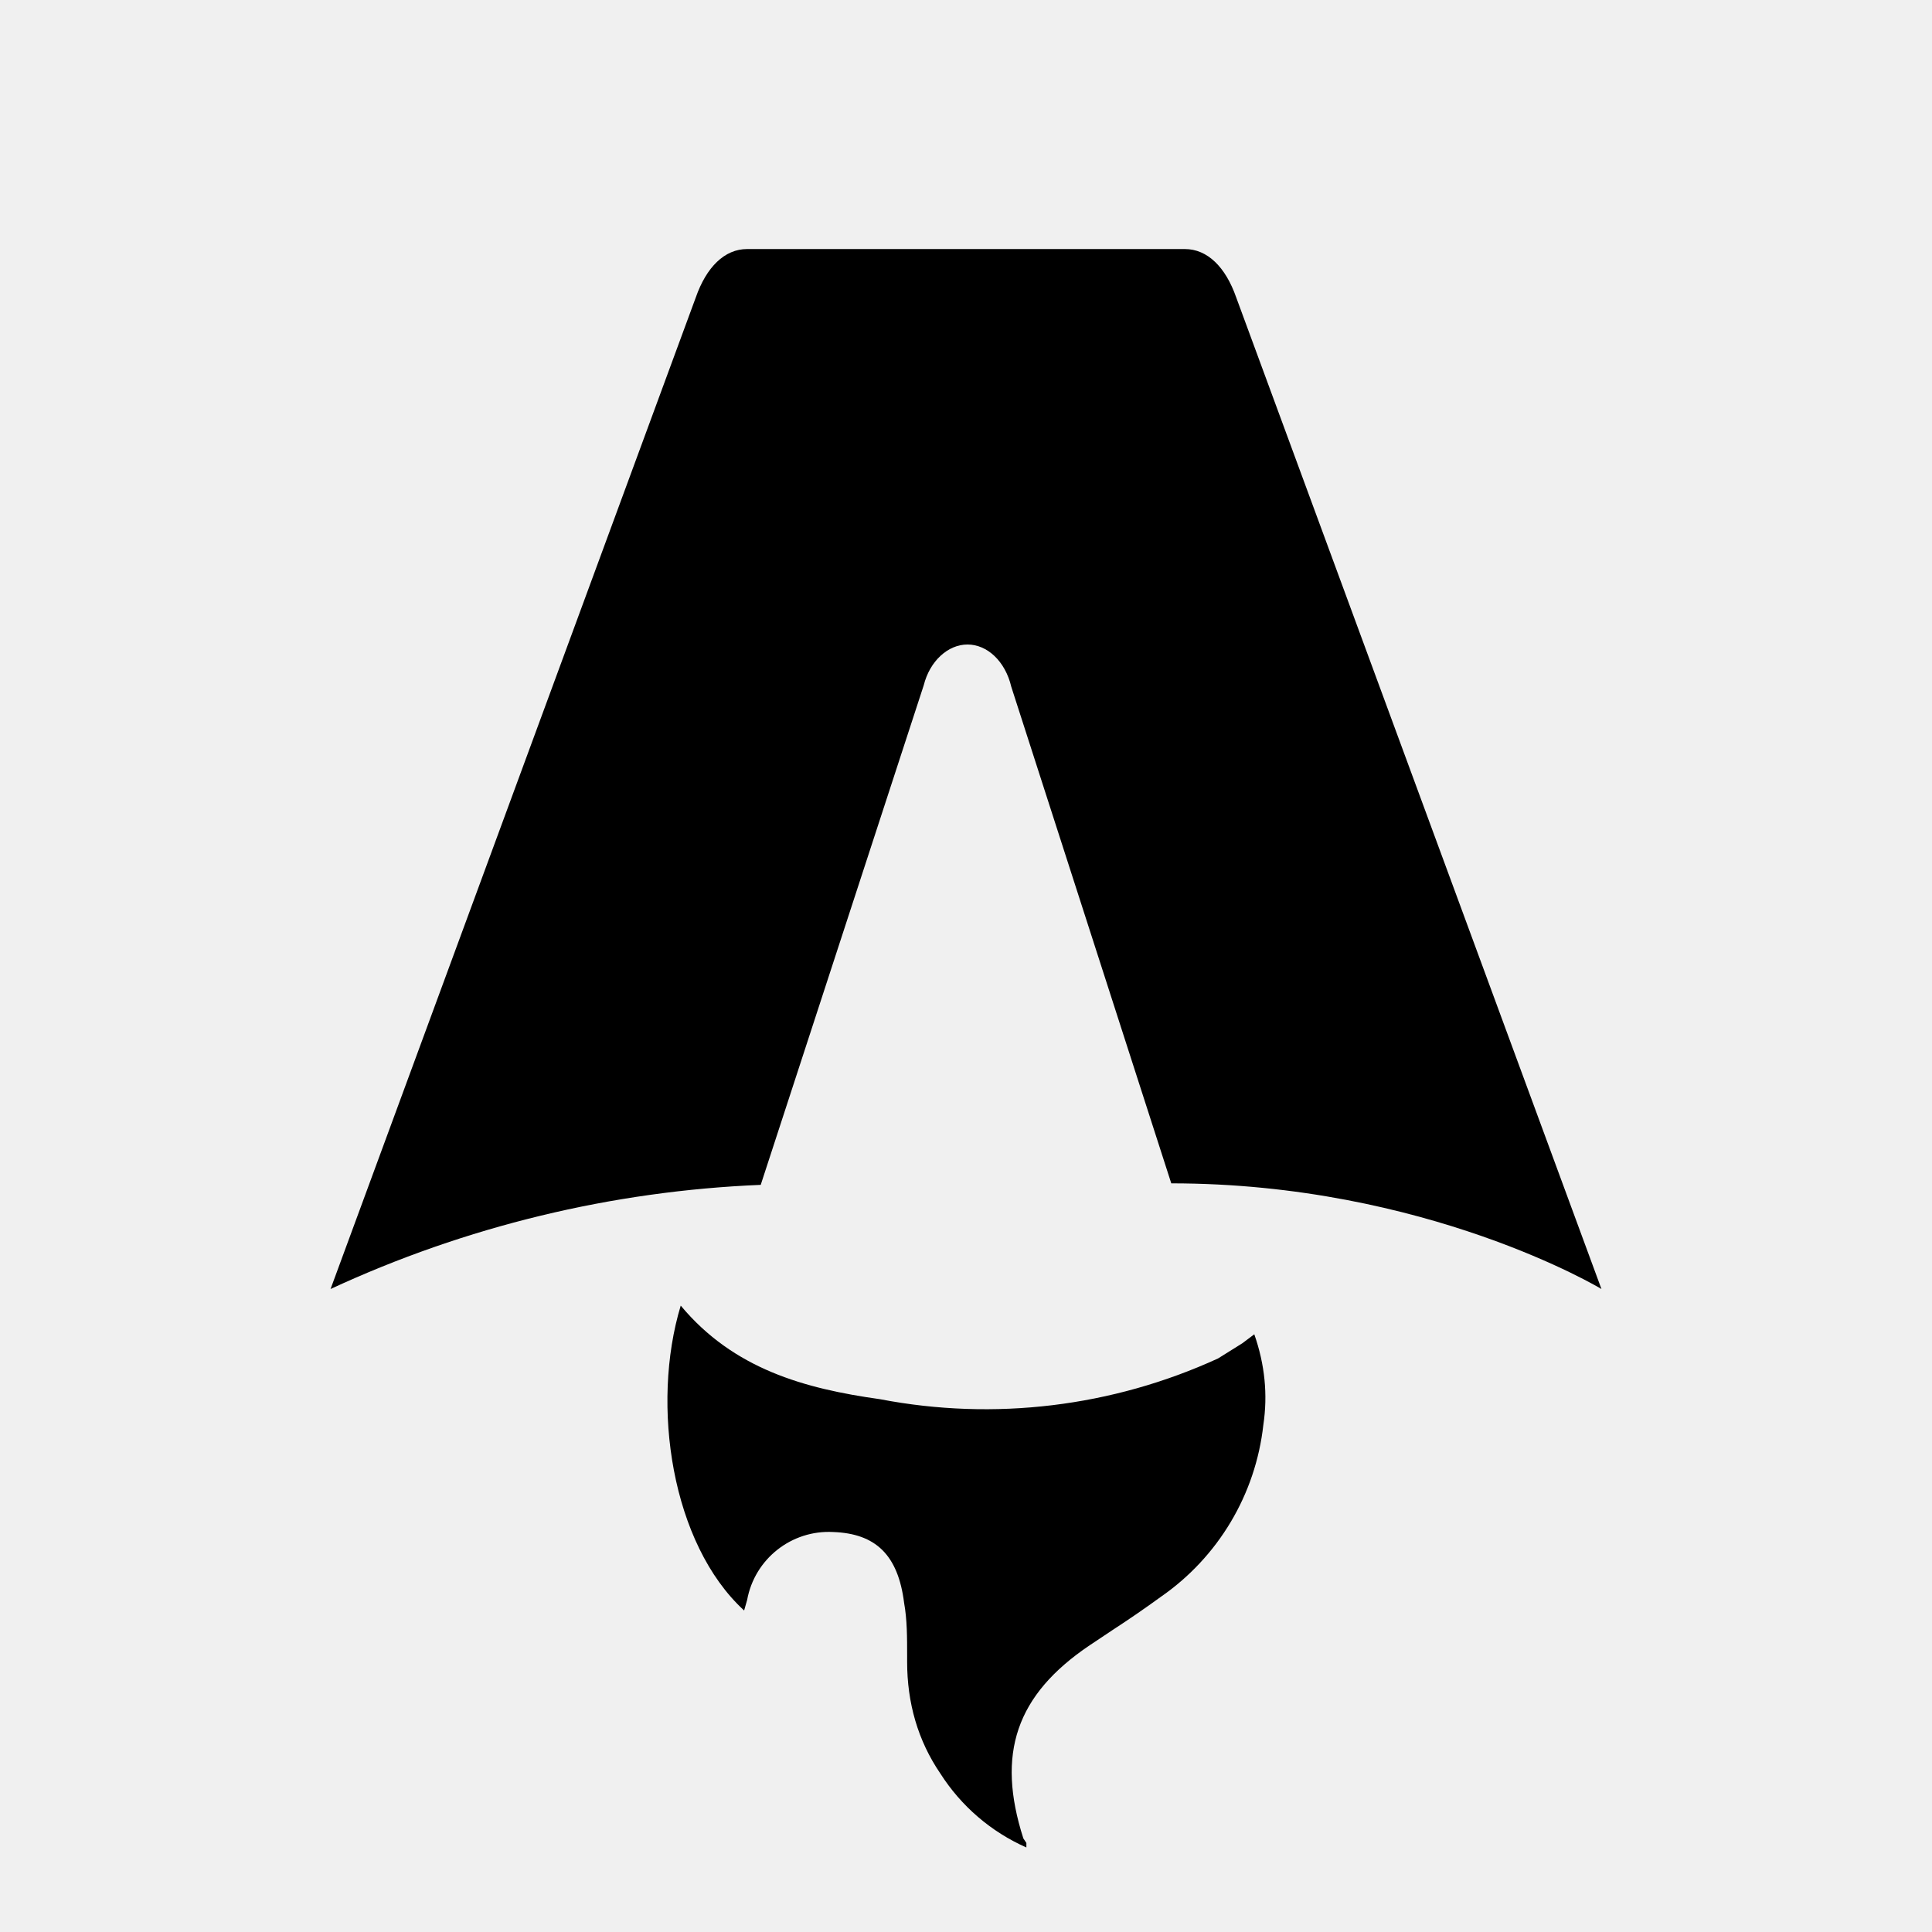
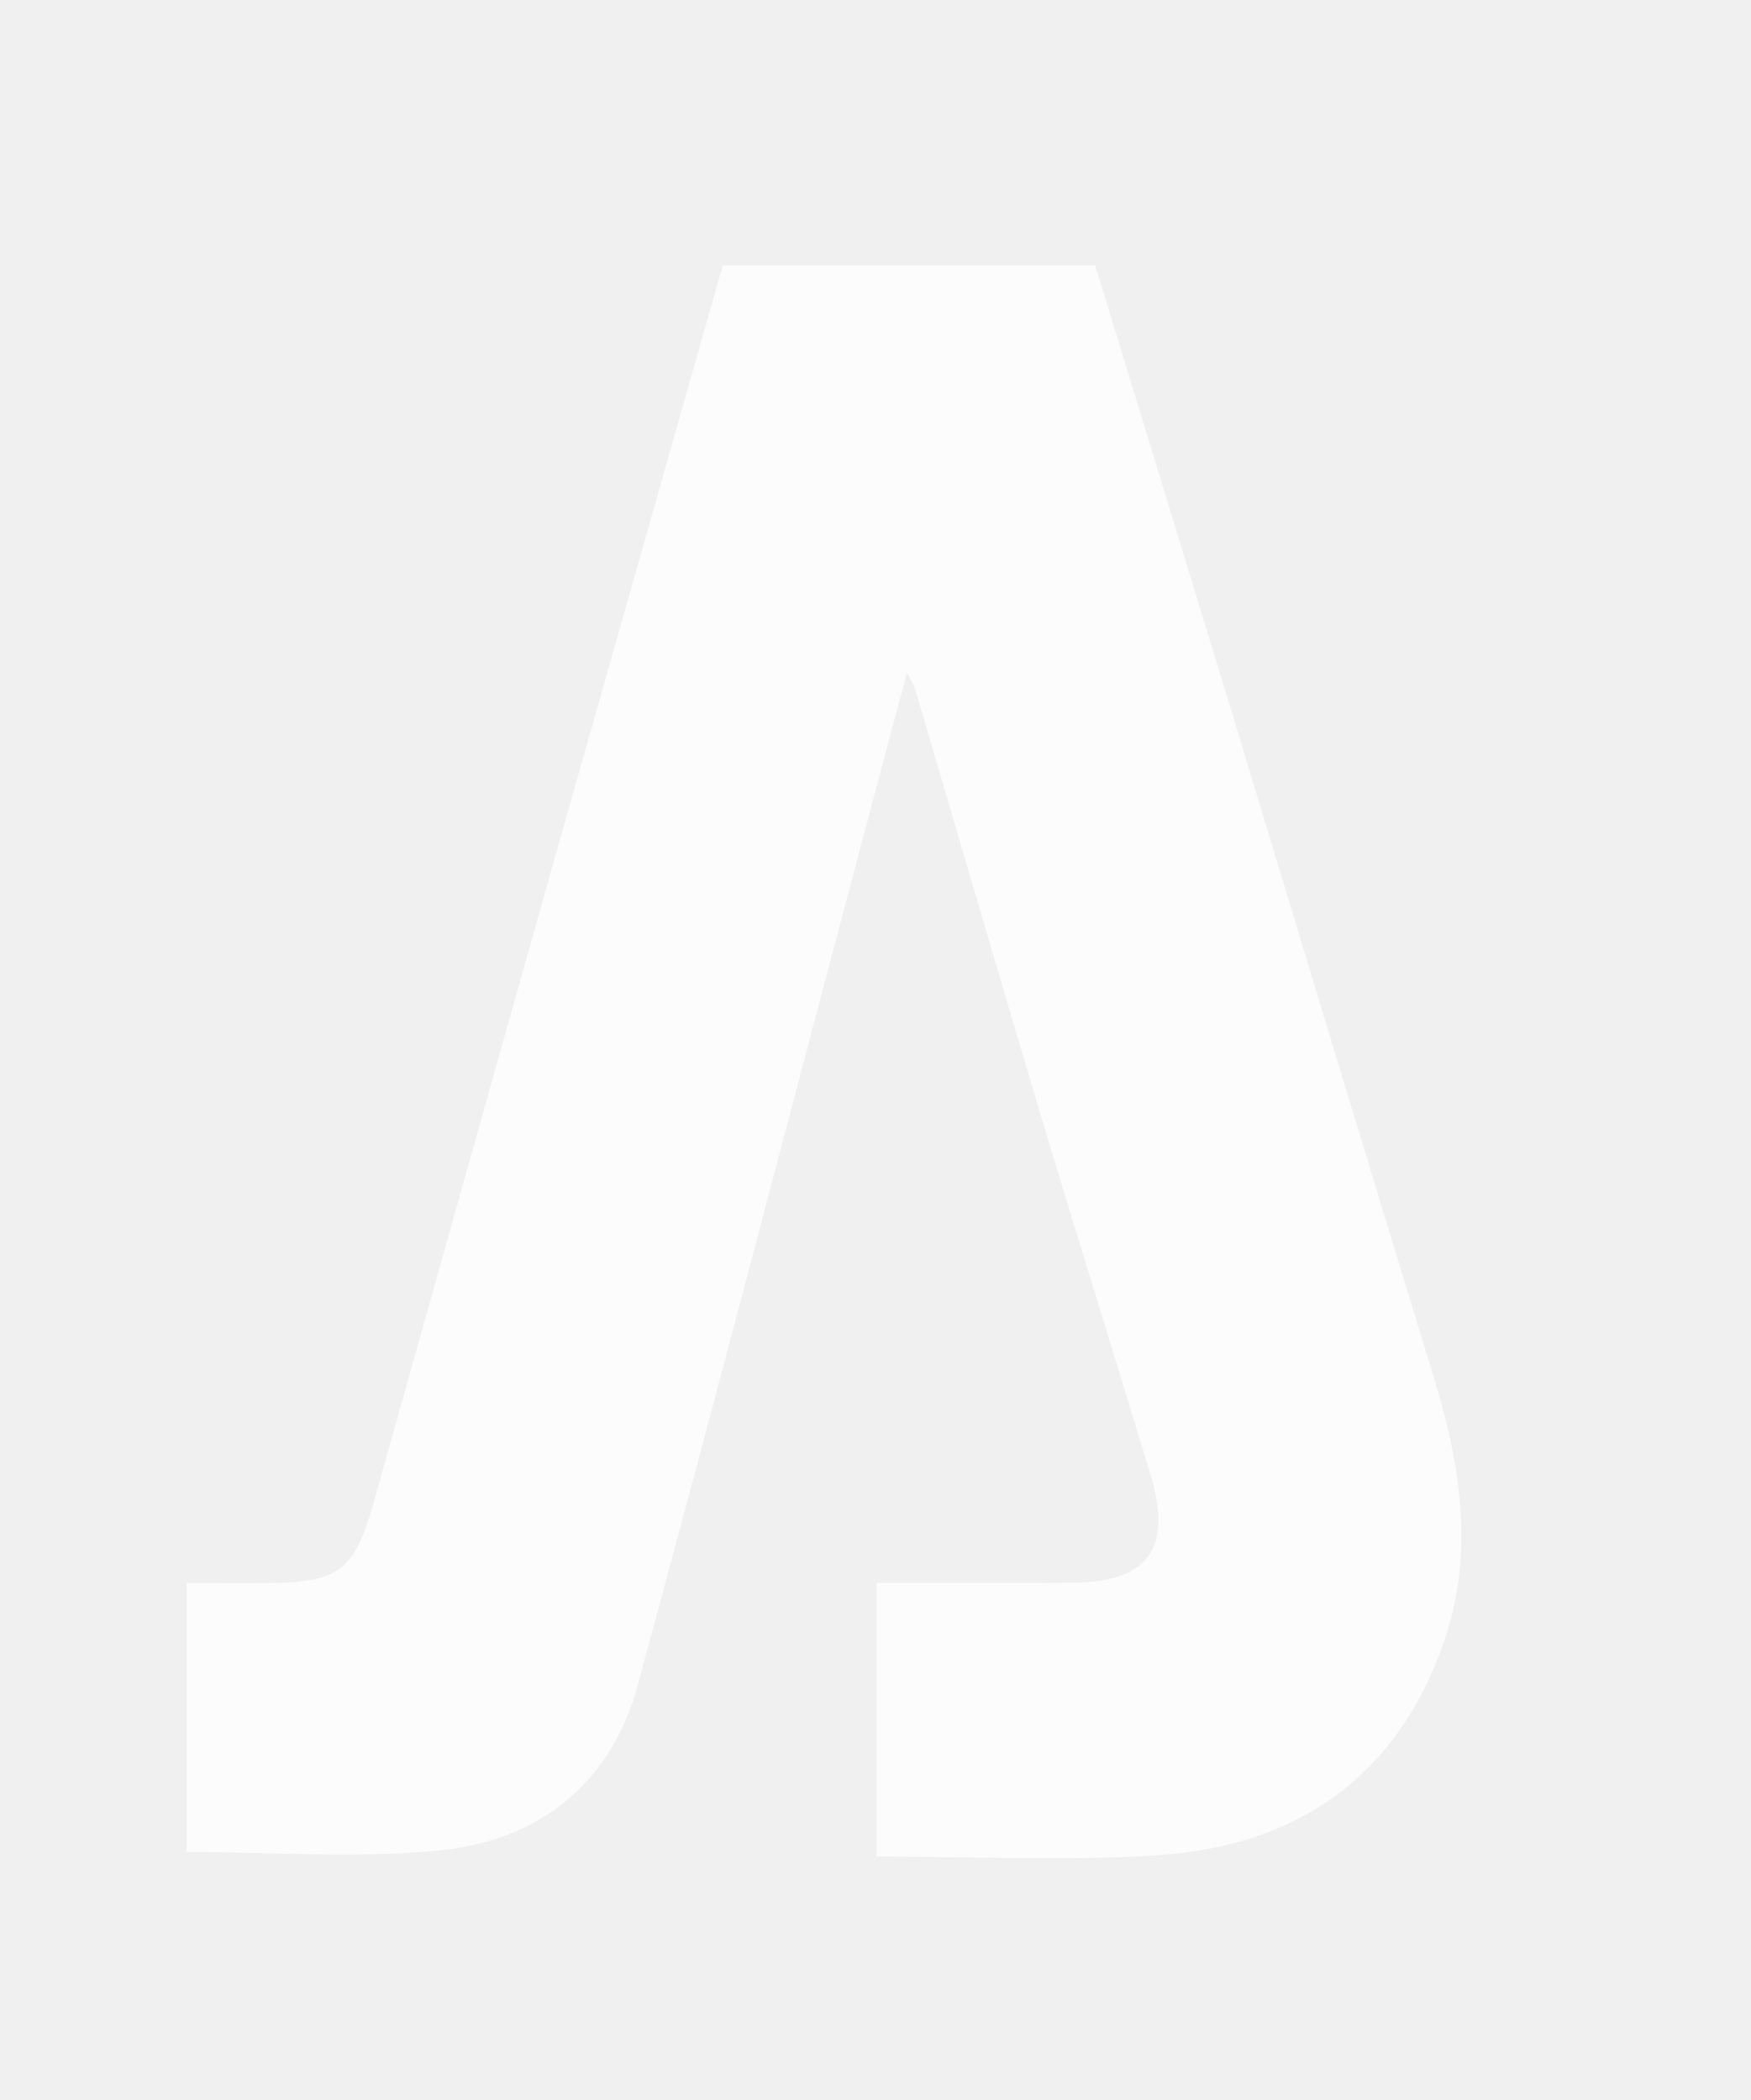
- <svg xmlns="http://www.w3.org/2000/svg" fill="none" viewBox="0 0 128 128">
-   <path d="M50.4 78.5a75.1 75.1 0 0 0-28.5 6.9l24.2-65.7c.7-2 1.9-3.2 3.4-3.2h29c1.5 0 2.7 1.2 3.4 3.2l24.2 65.7s-11.6-7-28.5-7L67 45.5c-.4-1.7-1.6-2.8-2.9-2.8-1.3 0-2.5 1.1-2.9 2.7L50.4 78.5Zm-1.1 28.2Zm-4.2-20.2c-2 6.6-.6 15.8 4.2 20.2a17.5 17.5 0 0 1 .2-.7 5.5 5.5 0 0 1 5.7-4.5c2.8.1 4.3 1.5 4.7 4.7.2 1.1.2 2.3.2 3.5v.4c0 2.7.7 5.2 2.2 7.4a13 13 0 0 0 5.7 4.9v-.3l-.2-.3c-1.8-5.6-.5-9.5 4.4-12.8l1.5-1a73 73 0 0 0 3.2-2.2 16 16 0 0 0 6.8-11.4c.3-2 .1-4-.6-6l-.8.6-1.6 1a37 37 0 0 1-22.4 2.7c-5-.7-9.7-2-13.2-6.2Z" />
-   <style>
-         path { fill: #000; }
-         @media (prefers-color-scheme: dark) {
-             path { fill: #FFF; }
-         }
-     </style>
+ <svg xmlns="http://www.w3.org/2000/svg" width="40" height="48" viewBox="0 0 40 48">
+   <path style="stroke:none;fill-rule:nonzero;fill:transparent;fill-opacity:1" d="M15.656 48.133H.133v-48h40v48H15.656m1.668-42.067h-.808c-1.313 4.633-2.61 9.196-3.899 13.758-1.363 4.84-2.722 9.68-4.078 14.52-.434 1.547-.777 1.82-2.398 1.84-.63.007-1.254 0-1.88 0v6.148c1.962 0 3.9.152 5.801-.039 2.25-.227 3.895-1.52 4.504-3.754 1.727-6.332 3.375-12.687 5.059-19.031.352-1.332.707-2.656 1.105-4.145.114.246.16.317.184.395.969 3.289 1.926 6.582 2.91 9.87.809 2.7 1.656 5.388 2.469 8.087.504 1.687-.055 2.445-1.777 2.46-1.028.009-2.059.005-3.09.005H20.03v6.254c2.164 0 4.293.109 6.407-.028 3.164-.203 5.46-1.758 6.542-4.832.723-2.054.399-4.094-.226-6.125-1.598-5.21-3.168-10.43-4.75-15.644-.988-3.239-1.98-6.477-2.977-9.739h-7.703Zm0 0" />
+   <path style="stroke:none;fill-rule:nonzero;fill:#fcfcfc;fill-opacity:1" d="M17.387 6.066h7.64c.996 3.262 1.989 6.5 2.977 9.739 1.582 5.215 3.152 10.433 4.75 15.644.625 2.031.95 4.07.226 6.125-1.082 3.074-3.378 4.63-6.542 4.832-2.114.137-4.243.028-6.407.028V36.18h1.395c1.031 0 2.062.004 3.09-.004 1.722-.016 2.28-.774 1.777-2.461-.813-2.7-1.66-5.387-2.469-8.086-.984-3.29-1.941-6.582-2.91-9.871-.023-.078-.07-.149-.184-.395-.398 1.489-.753 2.813-1.105 4.145-1.684 6.344-3.332 12.699-5.059 19.031-.609 2.234-2.254 3.527-4.504 3.754-1.902.191-3.84.039-5.8.039v-6.148c.625 0 1.25.007 1.879 0 1.62-.02 1.964-.293 2.398-1.84 1.356-4.84 2.715-9.68 4.078-14.52 1.29-4.562 2.586-9.125 3.899-13.758h.87Zm0 0" />
</svg>
